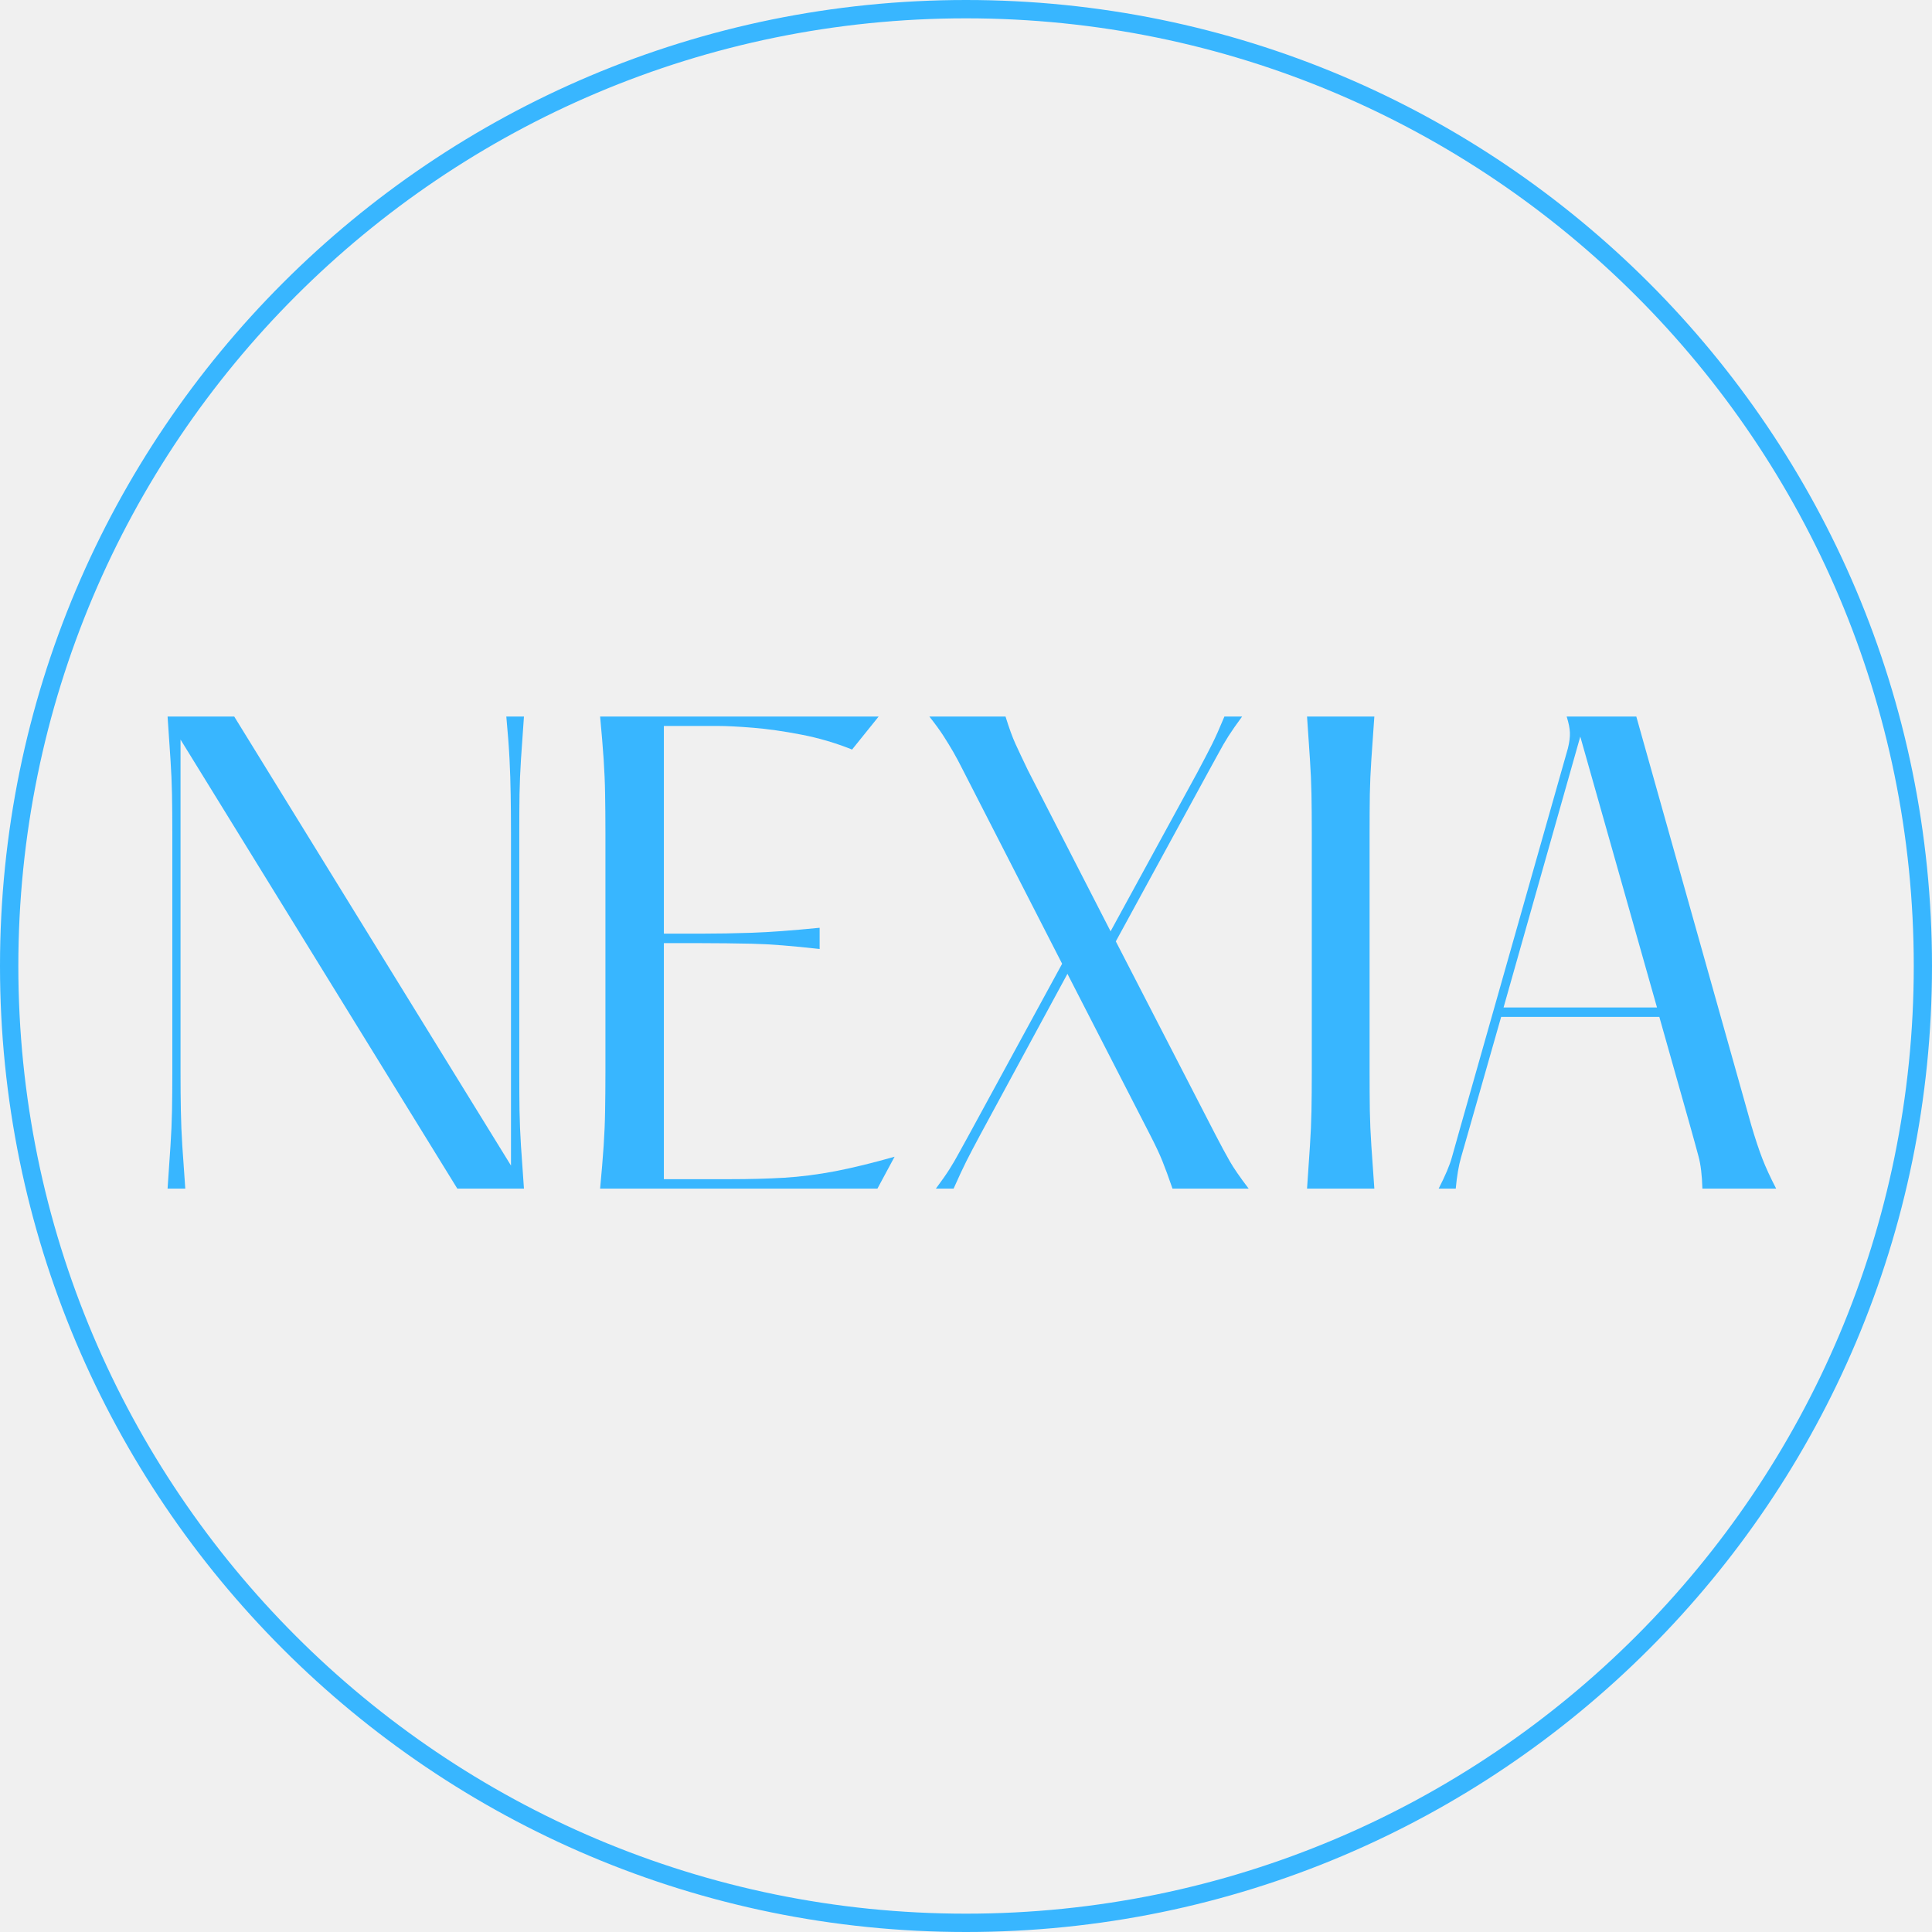
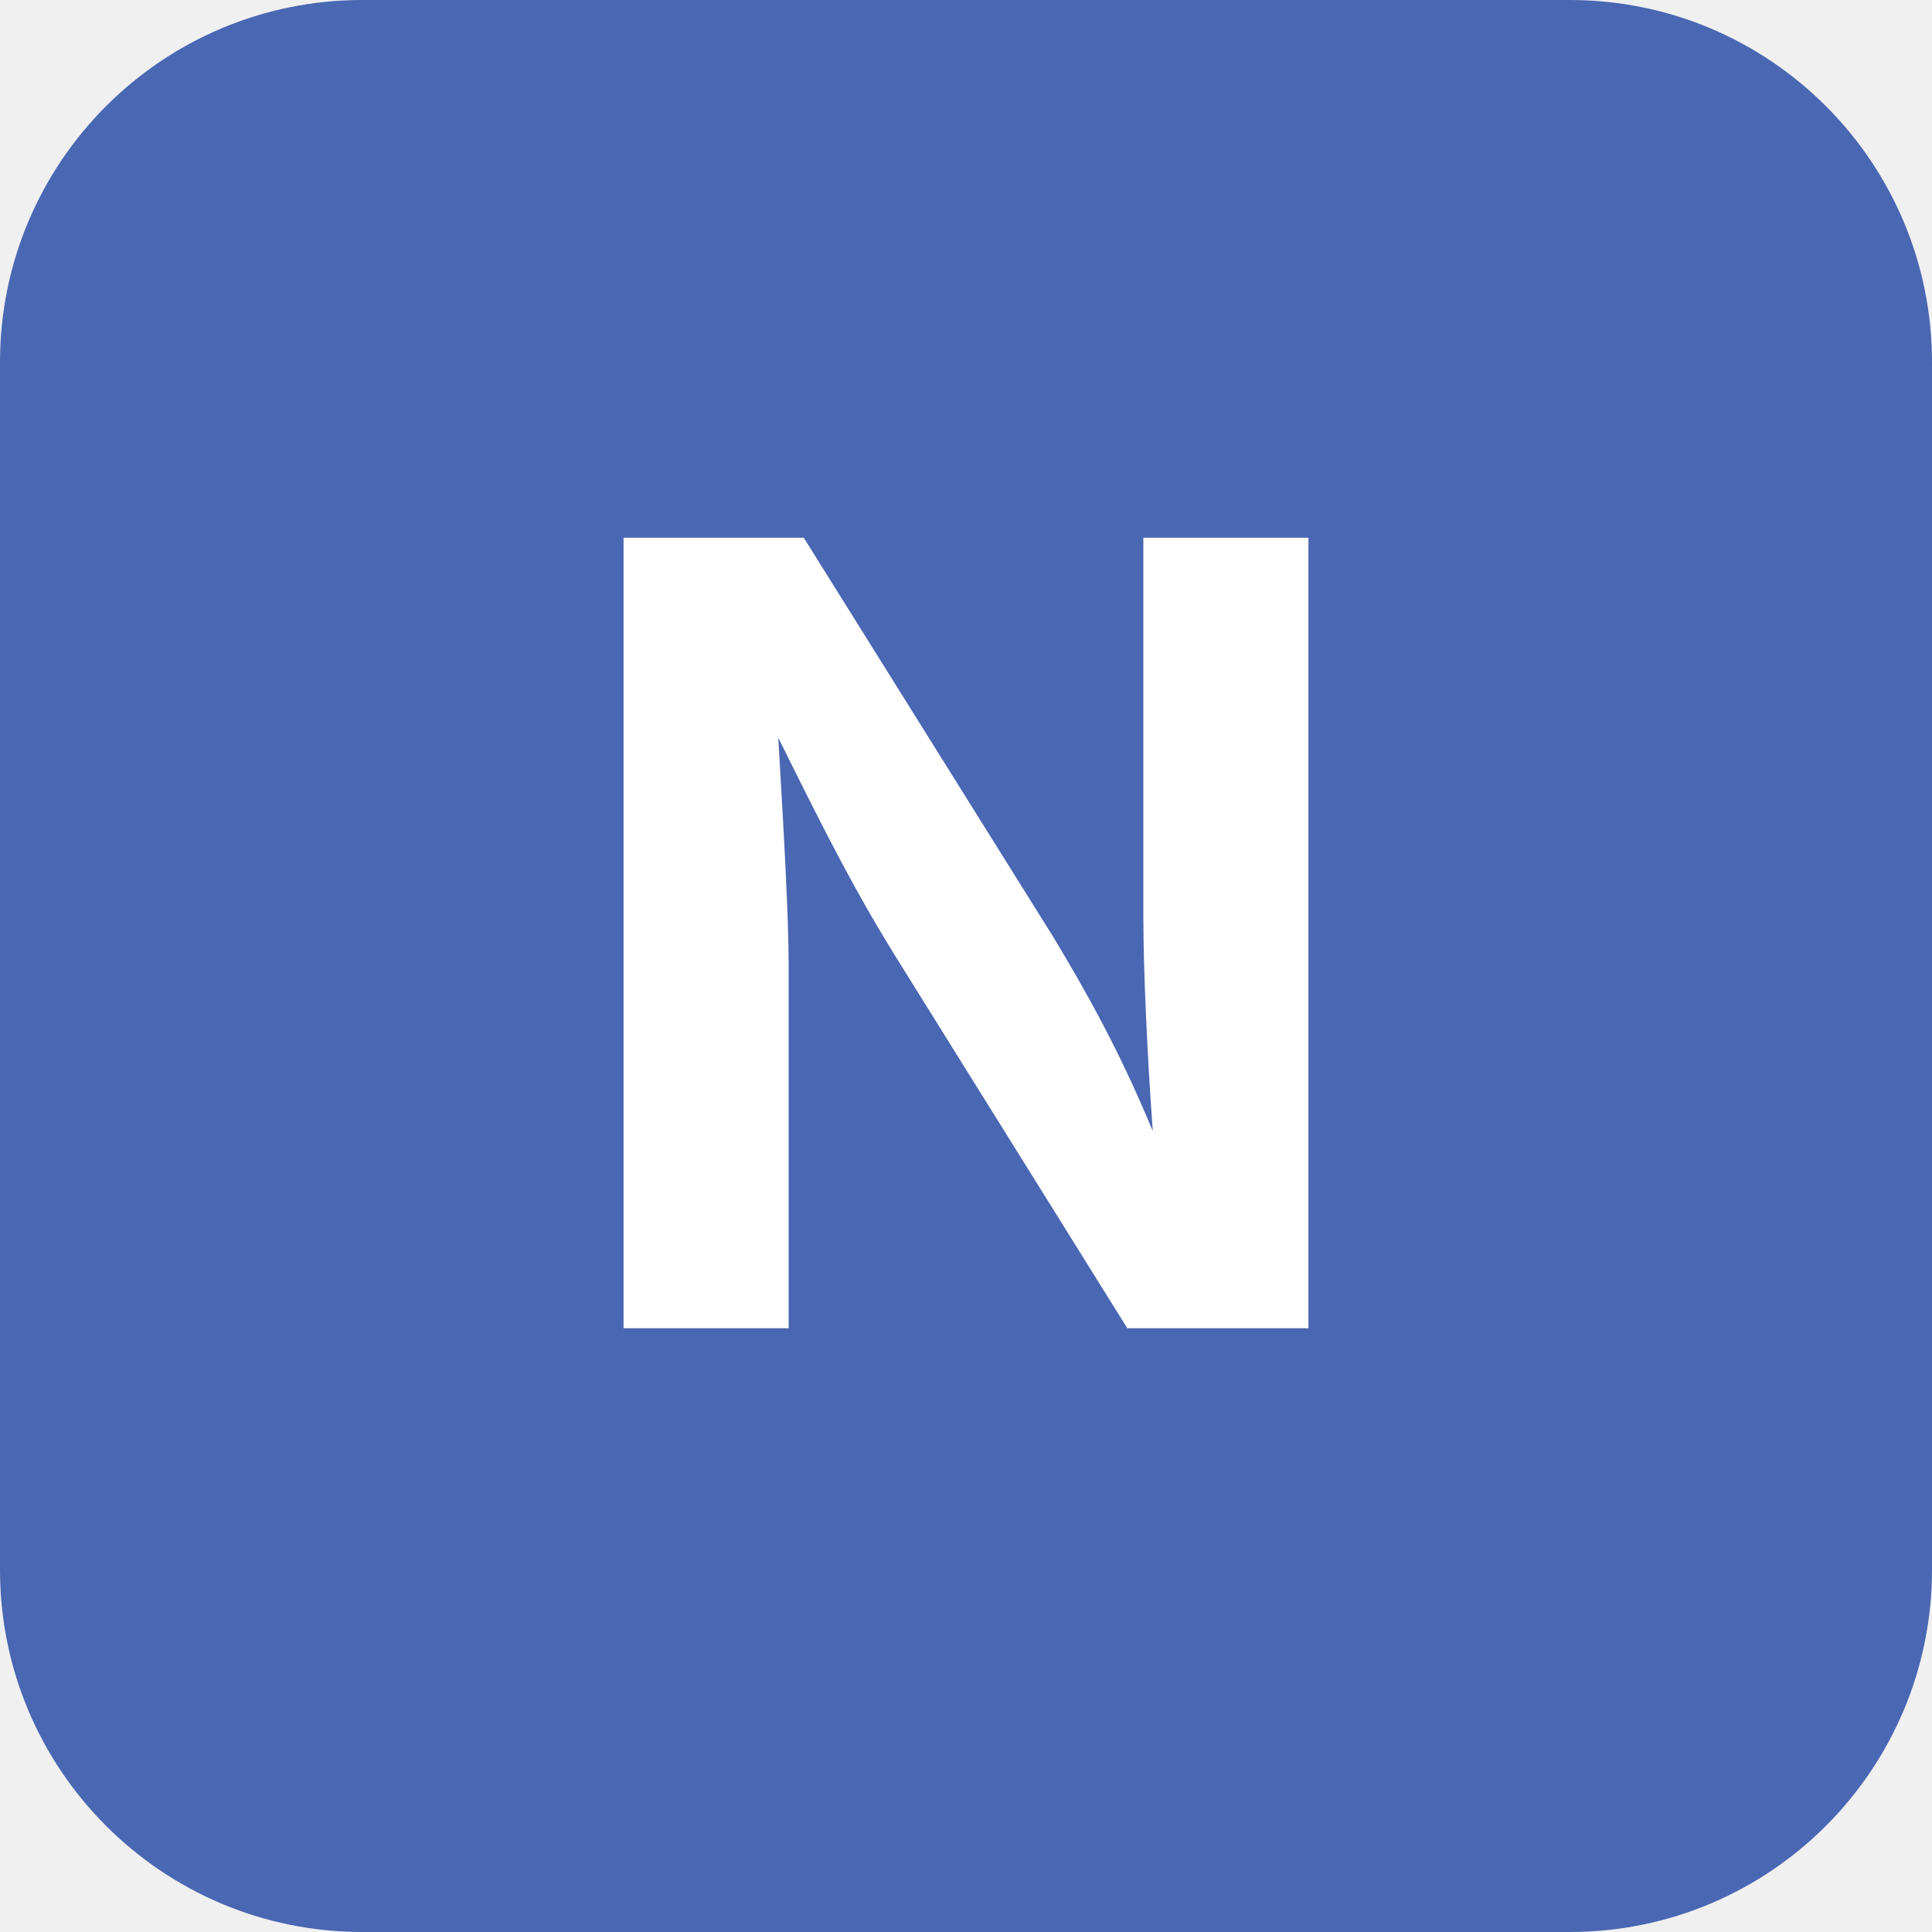
- <svg xmlns="http://www.w3.org/2000/svg" width="500" zoomAndPan="magnify" viewBox="0 0 375 375" height="500" preserveAspectRatio="xMidYMid meet" version="1.0">
-   <defs>
-     <g />
-     <clipPath id="92e755758e">
-       <rect x="0" width="327" y="0" height="133" />
-     </clipPath>
-   </defs>
-   <g transform="matrix(1, 0, 0, 1, 23, 133)">
-     <g clip-path="url(#92e755758e)">
-       <g fill="#38b6ff" fill-opacity="1">
-         <g transform="translate(1.510648, 97.70537)">
-           <g>
-             <path d="M 76.281 -69.062 L 76.281 -22.562 C 76.281 -19.812 76.297 -17.328 76.328 -15.109 C 76.367 -12.898 76.461 -10.629 76.609 -8.297 C 76.766 -5.973 76.957 -3.207 77.188 0 L 64.25 0 L 10.531 -87.156 L 10.531 -22.562 C 10.531 -19.812 10.551 -17.328 10.594 -15.109 C 10.633 -12.898 10.727 -10.629 10.875 -8.297 C 11.031 -5.973 11.223 -3.207 11.453 0 L 8.016 0 C 8.242 -3.207 8.43 -5.973 8.578 -8.297 C 8.734 -10.629 8.832 -12.898 8.875 -15.109 C 8.914 -17.328 8.938 -19.812 8.938 -22.562 L 8.938 -69.062 C 8.938 -71.883 8.914 -74.383 8.875 -76.562 C 8.832 -78.738 8.734 -80.988 8.578 -83.312 C 8.43 -85.645 8.242 -88.414 8.016 -91.625 L 20.953 -91.625 L 74.672 -4.469 L 74.672 -69.062 C 74.672 -71.883 74.648 -74.383 74.609 -76.562 C 74.578 -78.738 74.504 -80.988 74.391 -83.312 C 74.273 -85.645 74.066 -88.414 73.766 -91.625 L 77.188 -91.625 C 76.957 -88.414 76.766 -85.645 76.609 -83.312 C 76.461 -80.988 76.367 -78.738 76.328 -76.562 C 76.297 -74.383 76.281 -71.883 76.281 -69.062 Z M 76.281 -69.062 " />
-           </g>
-         </g>
-       </g>
-       <g fill="#38b6ff" fill-opacity="1">
-         <g transform="translate(85.46587, 97.70537)">
-           <g>
-             <path d="M 8.016 -91.625 L 62.078 -91.625 L 56.922 -85.219 C 53.711 -86.508 50.41 -87.477 47.016 -88.125 C 43.617 -88.781 40.504 -89.223 37.672 -89.453 C 34.848 -89.68 32.562 -89.797 30.812 -89.797 L 20.391 -89.797 L 20.391 -49.484 L 27.719 -49.484 C 30.77 -49.484 34.016 -49.539 37.453 -49.656 C 40.891 -49.77 45.281 -50.094 50.625 -50.625 L 50.625 -46.5 C 45.281 -47.113 40.891 -47.457 37.453 -47.531 C 34.016 -47.602 30.77 -47.641 27.719 -47.641 L 20.391 -47.641 L 20.391 -1.828 L 33.219 -1.828 C 37.031 -1.828 40.539 -1.922 43.75 -2.109 C 46.957 -2.305 50.258 -2.727 53.656 -3.375 C 57.051 -4.031 60.891 -4.969 65.172 -6.188 L 61.844 0 L 8.016 0 C 8.316 -3.207 8.547 -5.973 8.703 -8.297 C 8.859 -10.629 8.953 -12.898 8.984 -15.109 C 9.023 -17.328 9.047 -19.812 9.047 -22.562 L 9.047 -69.062 C 9.047 -71.883 9.023 -74.383 8.984 -76.562 C 8.953 -78.738 8.859 -80.988 8.703 -83.312 C 8.547 -85.645 8.316 -88.414 8.016 -91.625 Z M 8.016 -91.625 " />
-           </g>
-         </g>
-       </g>
-       <g fill="#38b6ff" fill-opacity="1">
-         <g transform="translate(152.8133, 97.70537)">
-           <g>
-             <path d="M 60.125 -10.422 C 61.195 -8.359 62.113 -6.66 62.875 -5.328 C 63.633 -3.992 64.859 -2.219 66.547 0 L 51.766 0 C 51.004 -2.219 50.352 -3.992 49.812 -5.328 C 49.281 -6.66 48.484 -8.359 47.422 -10.422 L 31.375 -41.688 L 14.438 -10.422 C 13.289 -8.285 12.391 -6.566 11.734 -5.266 C 11.086 -3.973 10.27 -2.219 9.281 0 L 5.844 0 C 6.988 -1.531 7.883 -2.812 8.531 -3.844 C 9.176 -4.875 9.766 -5.883 10.297 -6.875 C 10.836 -7.863 11.488 -9.047 12.25 -10.422 L 30.344 -43.641 L 11.109 -81.203 C 10.422 -82.578 9.789 -83.758 9.219 -84.75 C 8.645 -85.738 8.016 -86.77 7.328 -87.844 C 6.641 -88.914 5.723 -90.176 4.578 -91.625 L 19.359 -91.625 C 20.047 -89.406 20.691 -87.629 21.297 -86.297 C 21.91 -84.961 22.711 -83.266 23.703 -81.203 L 39.75 -49.938 L 56.578 -80.75 C 57.797 -83.039 58.75 -84.867 59.438 -86.234 C 60.125 -87.609 60.926 -89.406 61.844 -91.625 L 65.281 -91.625 C 64.207 -90.176 63.328 -88.914 62.641 -87.844 C 61.961 -86.77 61.336 -85.695 60.766 -84.625 C 60.191 -83.562 59.484 -82.27 58.641 -80.75 L 40.766 -47.984 Z M 60.125 -10.422 " />
-           </g>
-         </g>
-       </g>
-       <g fill="#38b6ff" fill-opacity="1">
-         <g transform="translate(222.6805, 97.70537)">
-           <g>
-             <path d="M 8.016 -91.625 L 21.078 -91.625 C 20.848 -88.414 20.656 -85.645 20.5 -83.312 C 20.344 -80.988 20.242 -78.738 20.203 -76.562 C 20.172 -74.383 20.156 -71.883 20.156 -69.062 L 20.156 -22.562 C 20.156 -19.812 20.172 -17.328 20.203 -15.109 C 20.242 -12.898 20.344 -10.629 20.5 -8.297 C 20.656 -5.973 20.848 -3.207 21.078 0 L 8.016 0 C 8.242 -3.207 8.43 -5.973 8.578 -8.297 C 8.734 -10.629 8.832 -12.898 8.875 -15.109 C 8.914 -17.328 8.938 -19.812 8.938 -22.562 L 8.938 -69.062 C 8.938 -71.883 8.914 -74.383 8.875 -76.562 C 8.832 -78.738 8.734 -80.988 8.578 -83.312 C 8.43 -85.645 8.242 -88.414 8.016 -91.625 Z M 8.016 -91.625 " />
-           </g>
-         </g>
-       </g>
-       <g fill="#38b6ff" fill-opacity="1">
-         <g transform="translate(250.5129, 97.70537)">
-           <g>
-             <path d="M 66.422 -12.25 C 67.191 -9.656 67.898 -7.52 68.547 -5.844 C 69.191 -4.164 70.086 -2.219 71.234 0 L 56.922 0 C 56.848 -2.594 56.598 -4.672 56.172 -6.234 C 55.754 -7.805 55.203 -9.812 54.516 -12.25 L 48.562 -33.328 L 17.859 -33.328 L 11.688 -11.688 C 11.07 -9.539 10.535 -7.664 10.078 -6.062 C 9.617 -4.469 9.273 -2.445 9.047 0 L 5.734 0 C 7.023 -2.52 7.879 -4.539 8.297 -6.062 C 8.723 -7.594 9.238 -9.426 9.844 -11.562 L 30.812 -85.438 C 31.113 -86.656 31.242 -87.688 31.203 -88.531 C 31.172 -89.375 30.961 -90.406 30.578 -91.625 L 44.094 -91.625 Z M 18.328 -35.156 L 48.109 -35.156 L 33.219 -87.734 Z M 18.328 -35.156 " />
-           </g>
-         </g>
-       </g>
-     </g>
-   </g>
-   <path fill="#38b6ff" d="M 187.5 375 C 291.059 375 375 291.059 375 187.5 C 375 83.941 291.059 0 187.5 0 C 83.941 0 0 83.941 0 187.5 C 0 291.059 83.941 375 187.5 375 Z M 187.5 371.441 C 289.086 371.441 371.461 289.086 371.461 187.5 C 371.461 85.914 289.086 3.559 187.5 3.559 C 85.914 3.559 3.559 85.914 3.559 187.5 C 3.559 289.086 85.914 371.441 187.5 371.441 Z M 187.5 371.441 " fill-opacity="1" fill-rule="evenodd" />
+ <svg xmlns="http://www.w3.org/2000/svg" viewBox="0 0 32 32" role="img" aria-label="NEXIA">
+   <rect width="32" height="32" rx="6" fill="#4A67B3" />
+   <text x="16" y="22" text-anchor="middle" font-family="Inter, Arial, sans-serif" font-size="18" font-weight="700" fill="#ffffff">N</text>
</svg>
